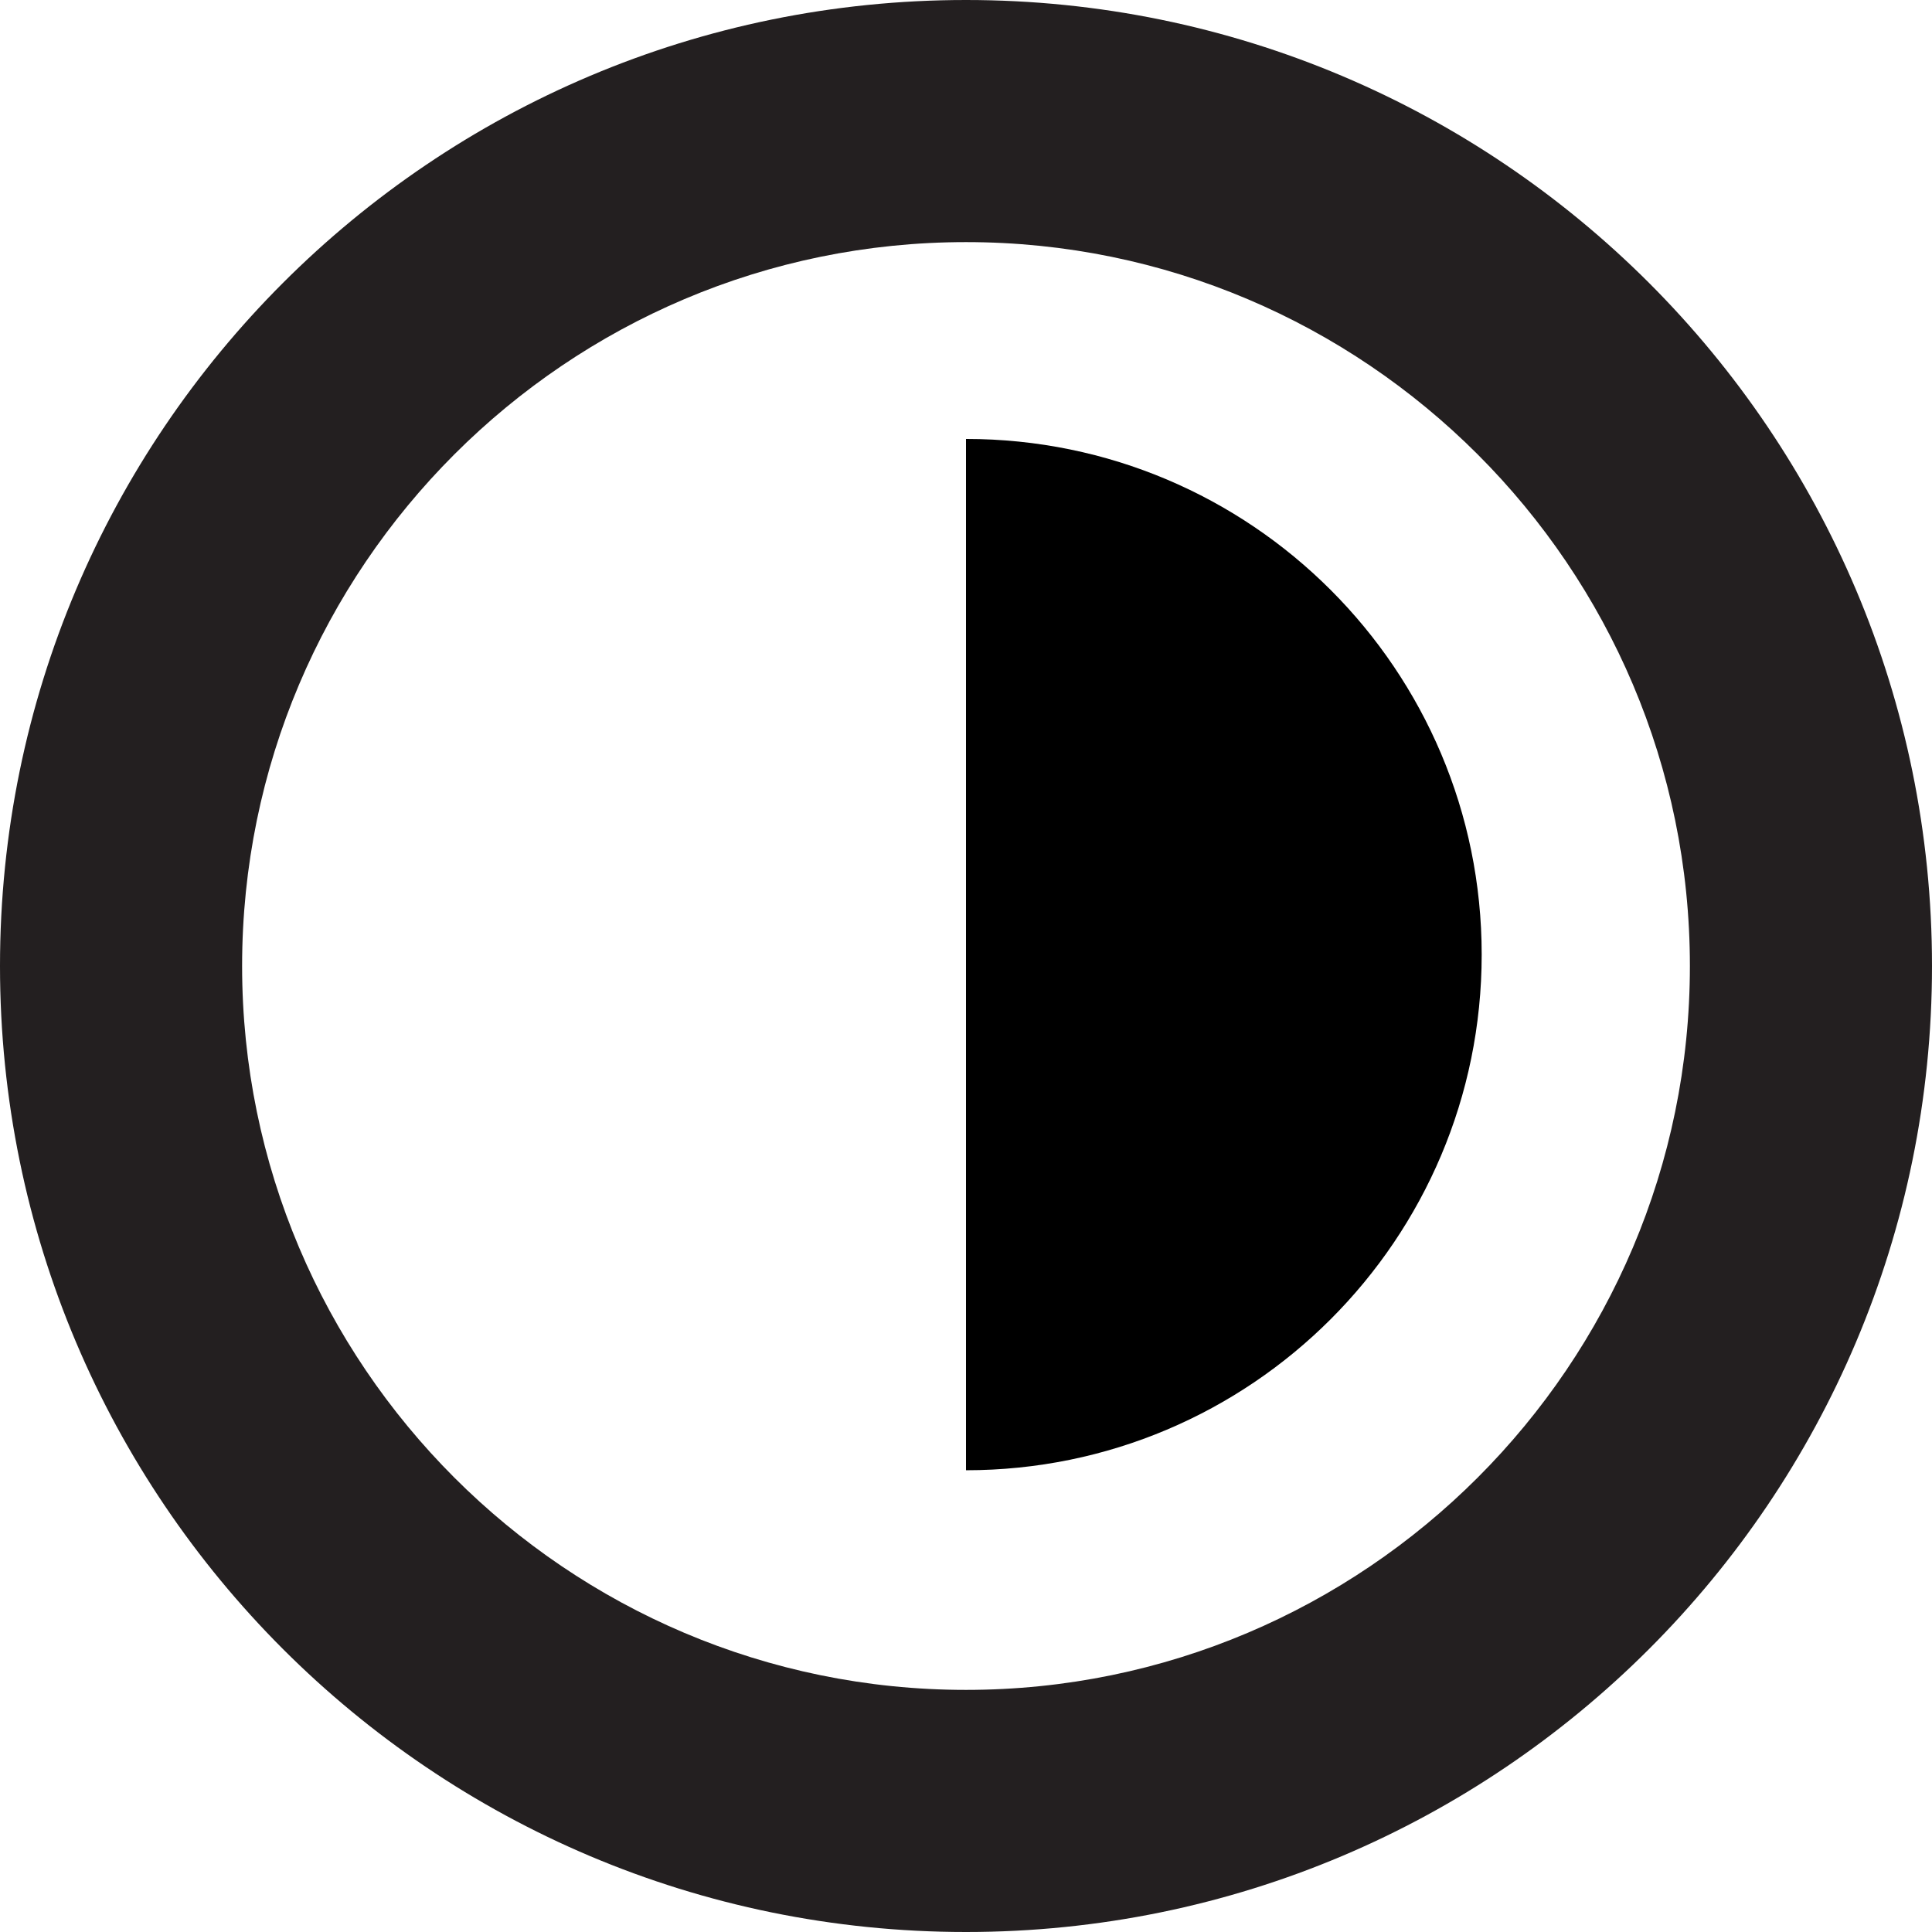
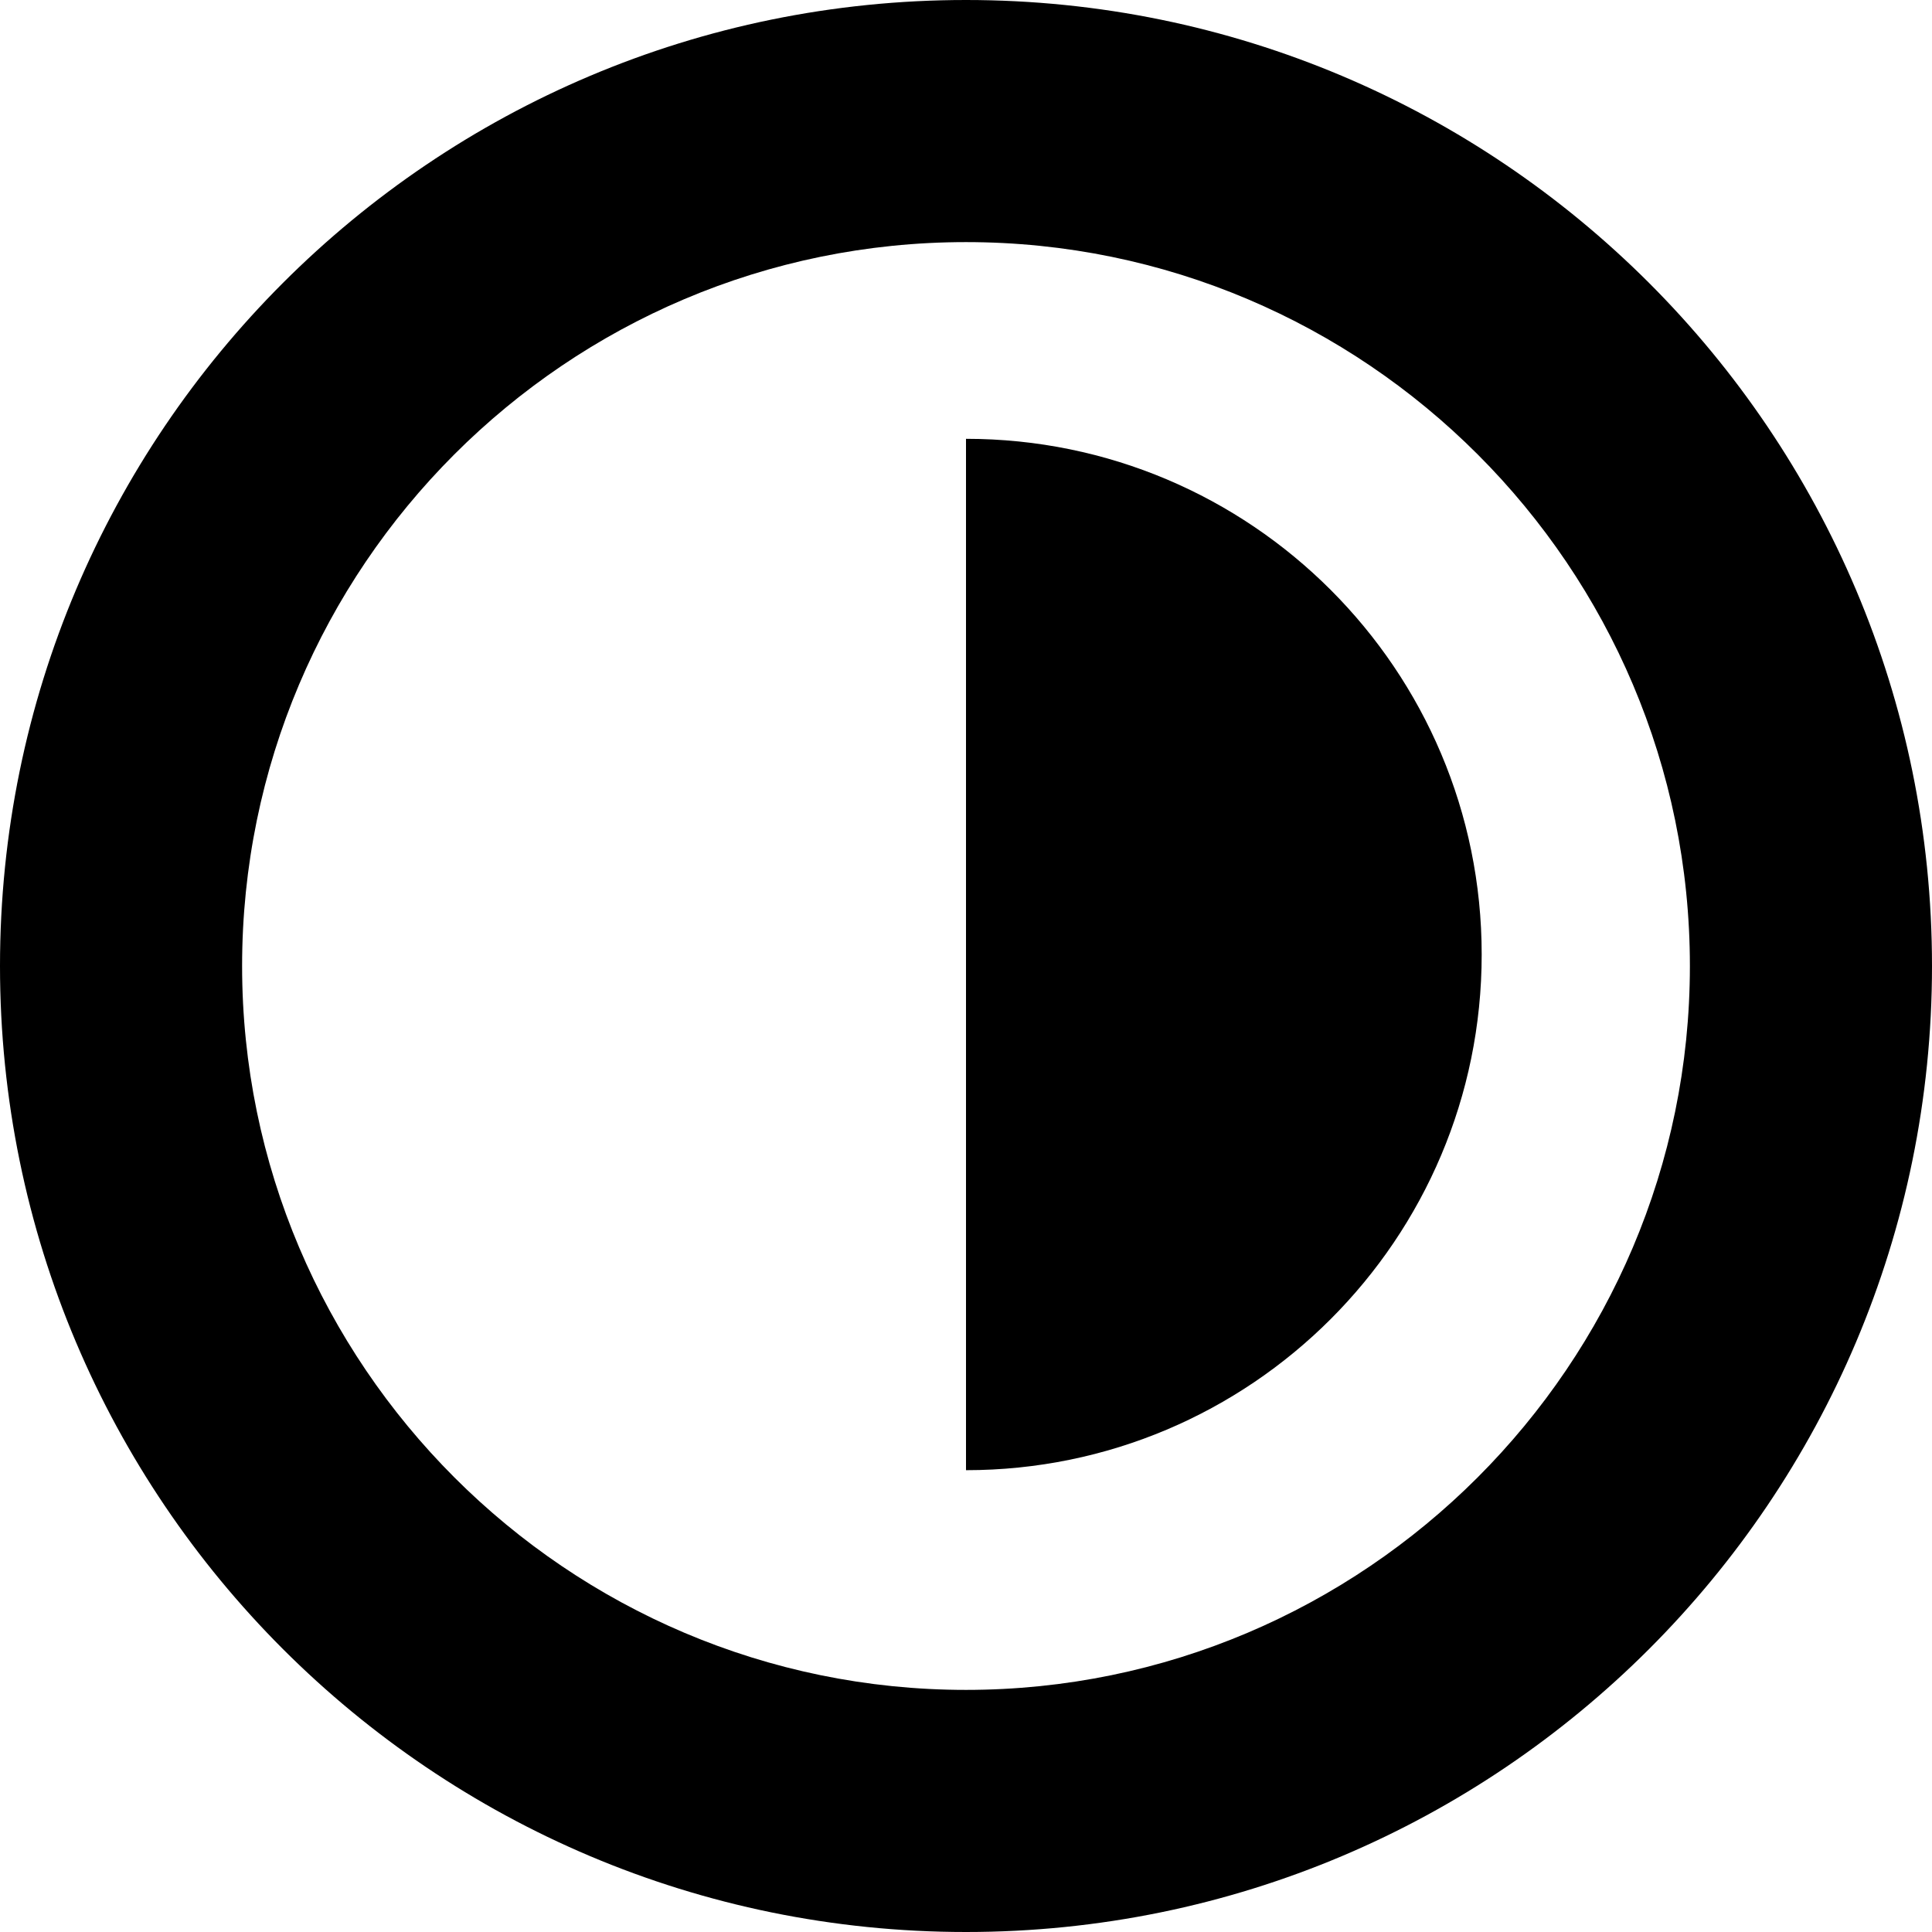
- <svg xmlns="http://www.w3.org/2000/svg" version="1.0" id="Layer_1" x="0px" y="0px" width="31.92px" height="31.92px" viewBox="-35.422 -7.96 31.92 31.92" enable-background="new -35.422 -7.96 31.92 31.92" xml:space="preserve">
-   <path fill="#231F20" d="M-19.462-3.96c6.595,0,11.96,5.365,11.96,11.96s-5.365,11.96-11.96,11.96S-31.422,14.595-31.422,8 S-26.057-3.96-19.462-3.96 M-19.462-7.96c-8.814,0-15.96,7.145-15.96,15.96c0,8.813,7.146,15.96,15.96,15.96S-3.502,16.813-3.502,8 C-3.502-0.815-10.648-7.96-19.462-7.96L-19.462-7.96z" />
-   <path d="M-19.462,16.331c4.706,0,8.52-3.813,8.52-8.52c0-4.705-3.813-8.519-8.52-8.519" />
+ <svg xmlns="http://www.w3.org/2000/svg" id="contrast" viewBox="-35.42 -7.96 31.92 31.92">
+   <defs />
+   <g fill="currnetColor">
+     <path d="M-19.46-3.96C-12.86-3.96-7.5 1.41-7.5 8s-5.37 11.96-11.96 11.96S-31.42 14.59-31.42 8s5.36-11.96 11.96-11.96m0-4a15.96 15.96 0 100 31.92 15.96 15.96 0 000-31.92zM-19.46 16.33a8.52 8.52 0 100-17.04" />
+   </g>
</svg>
